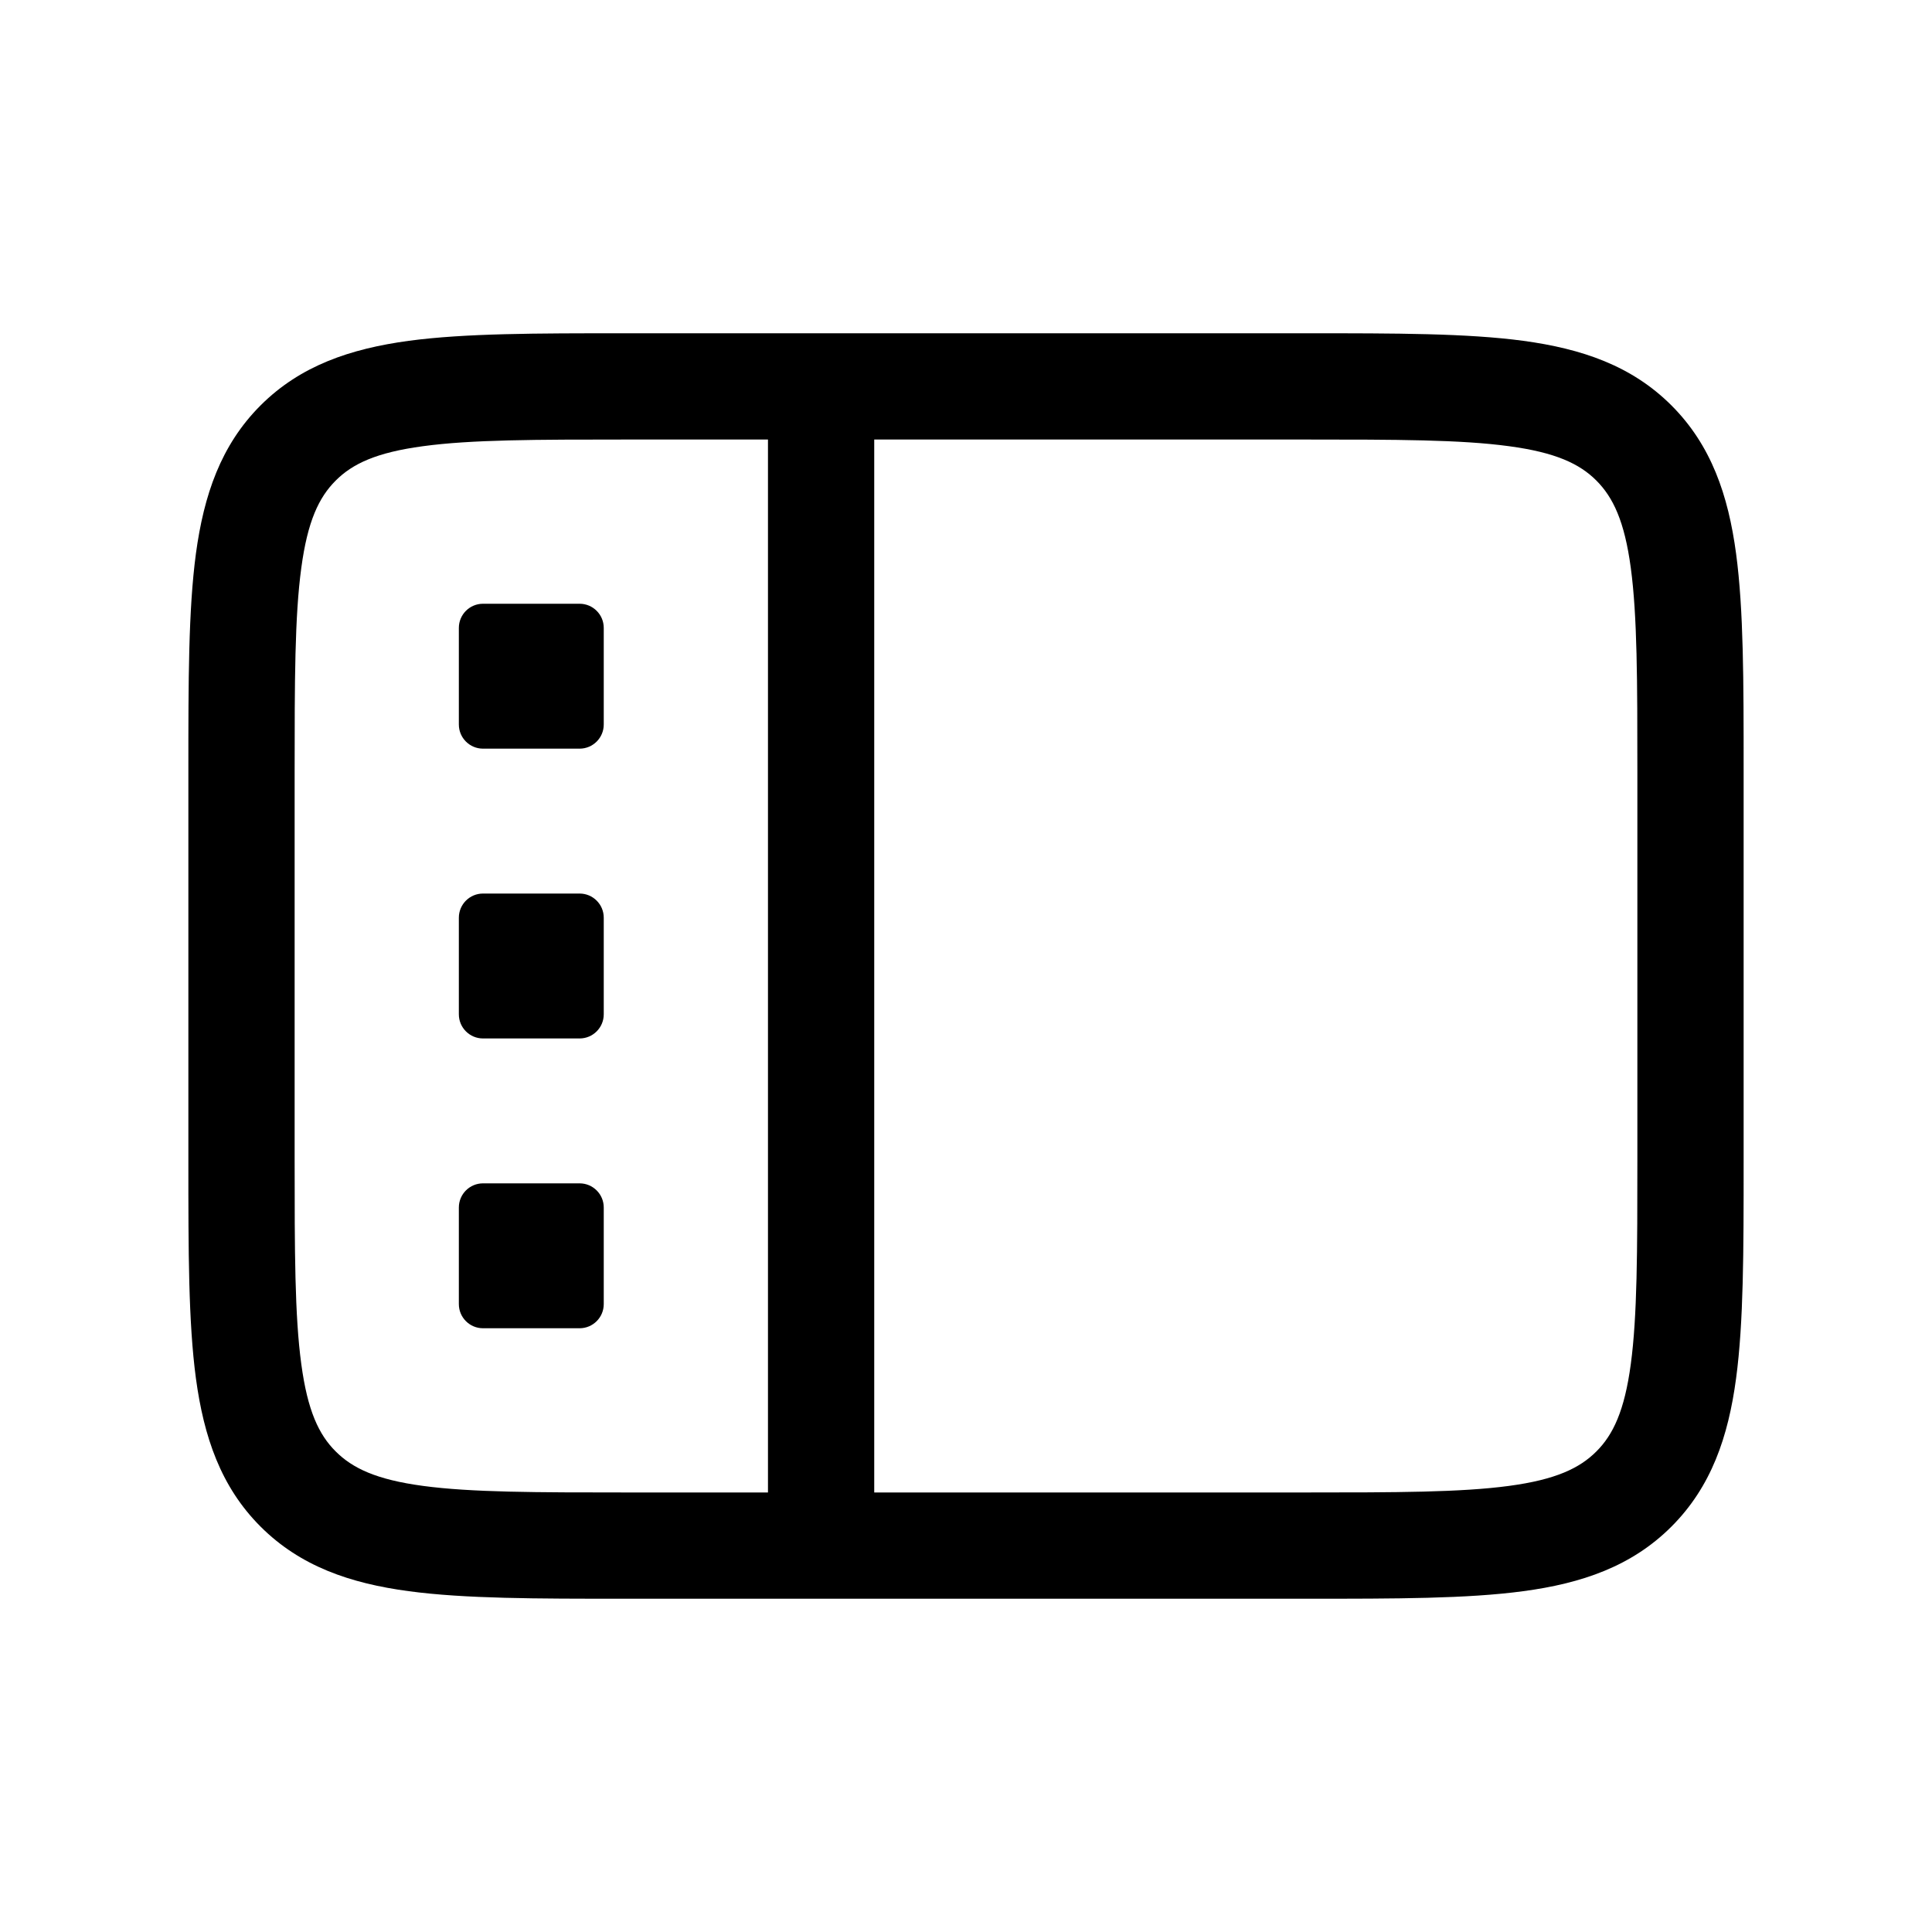
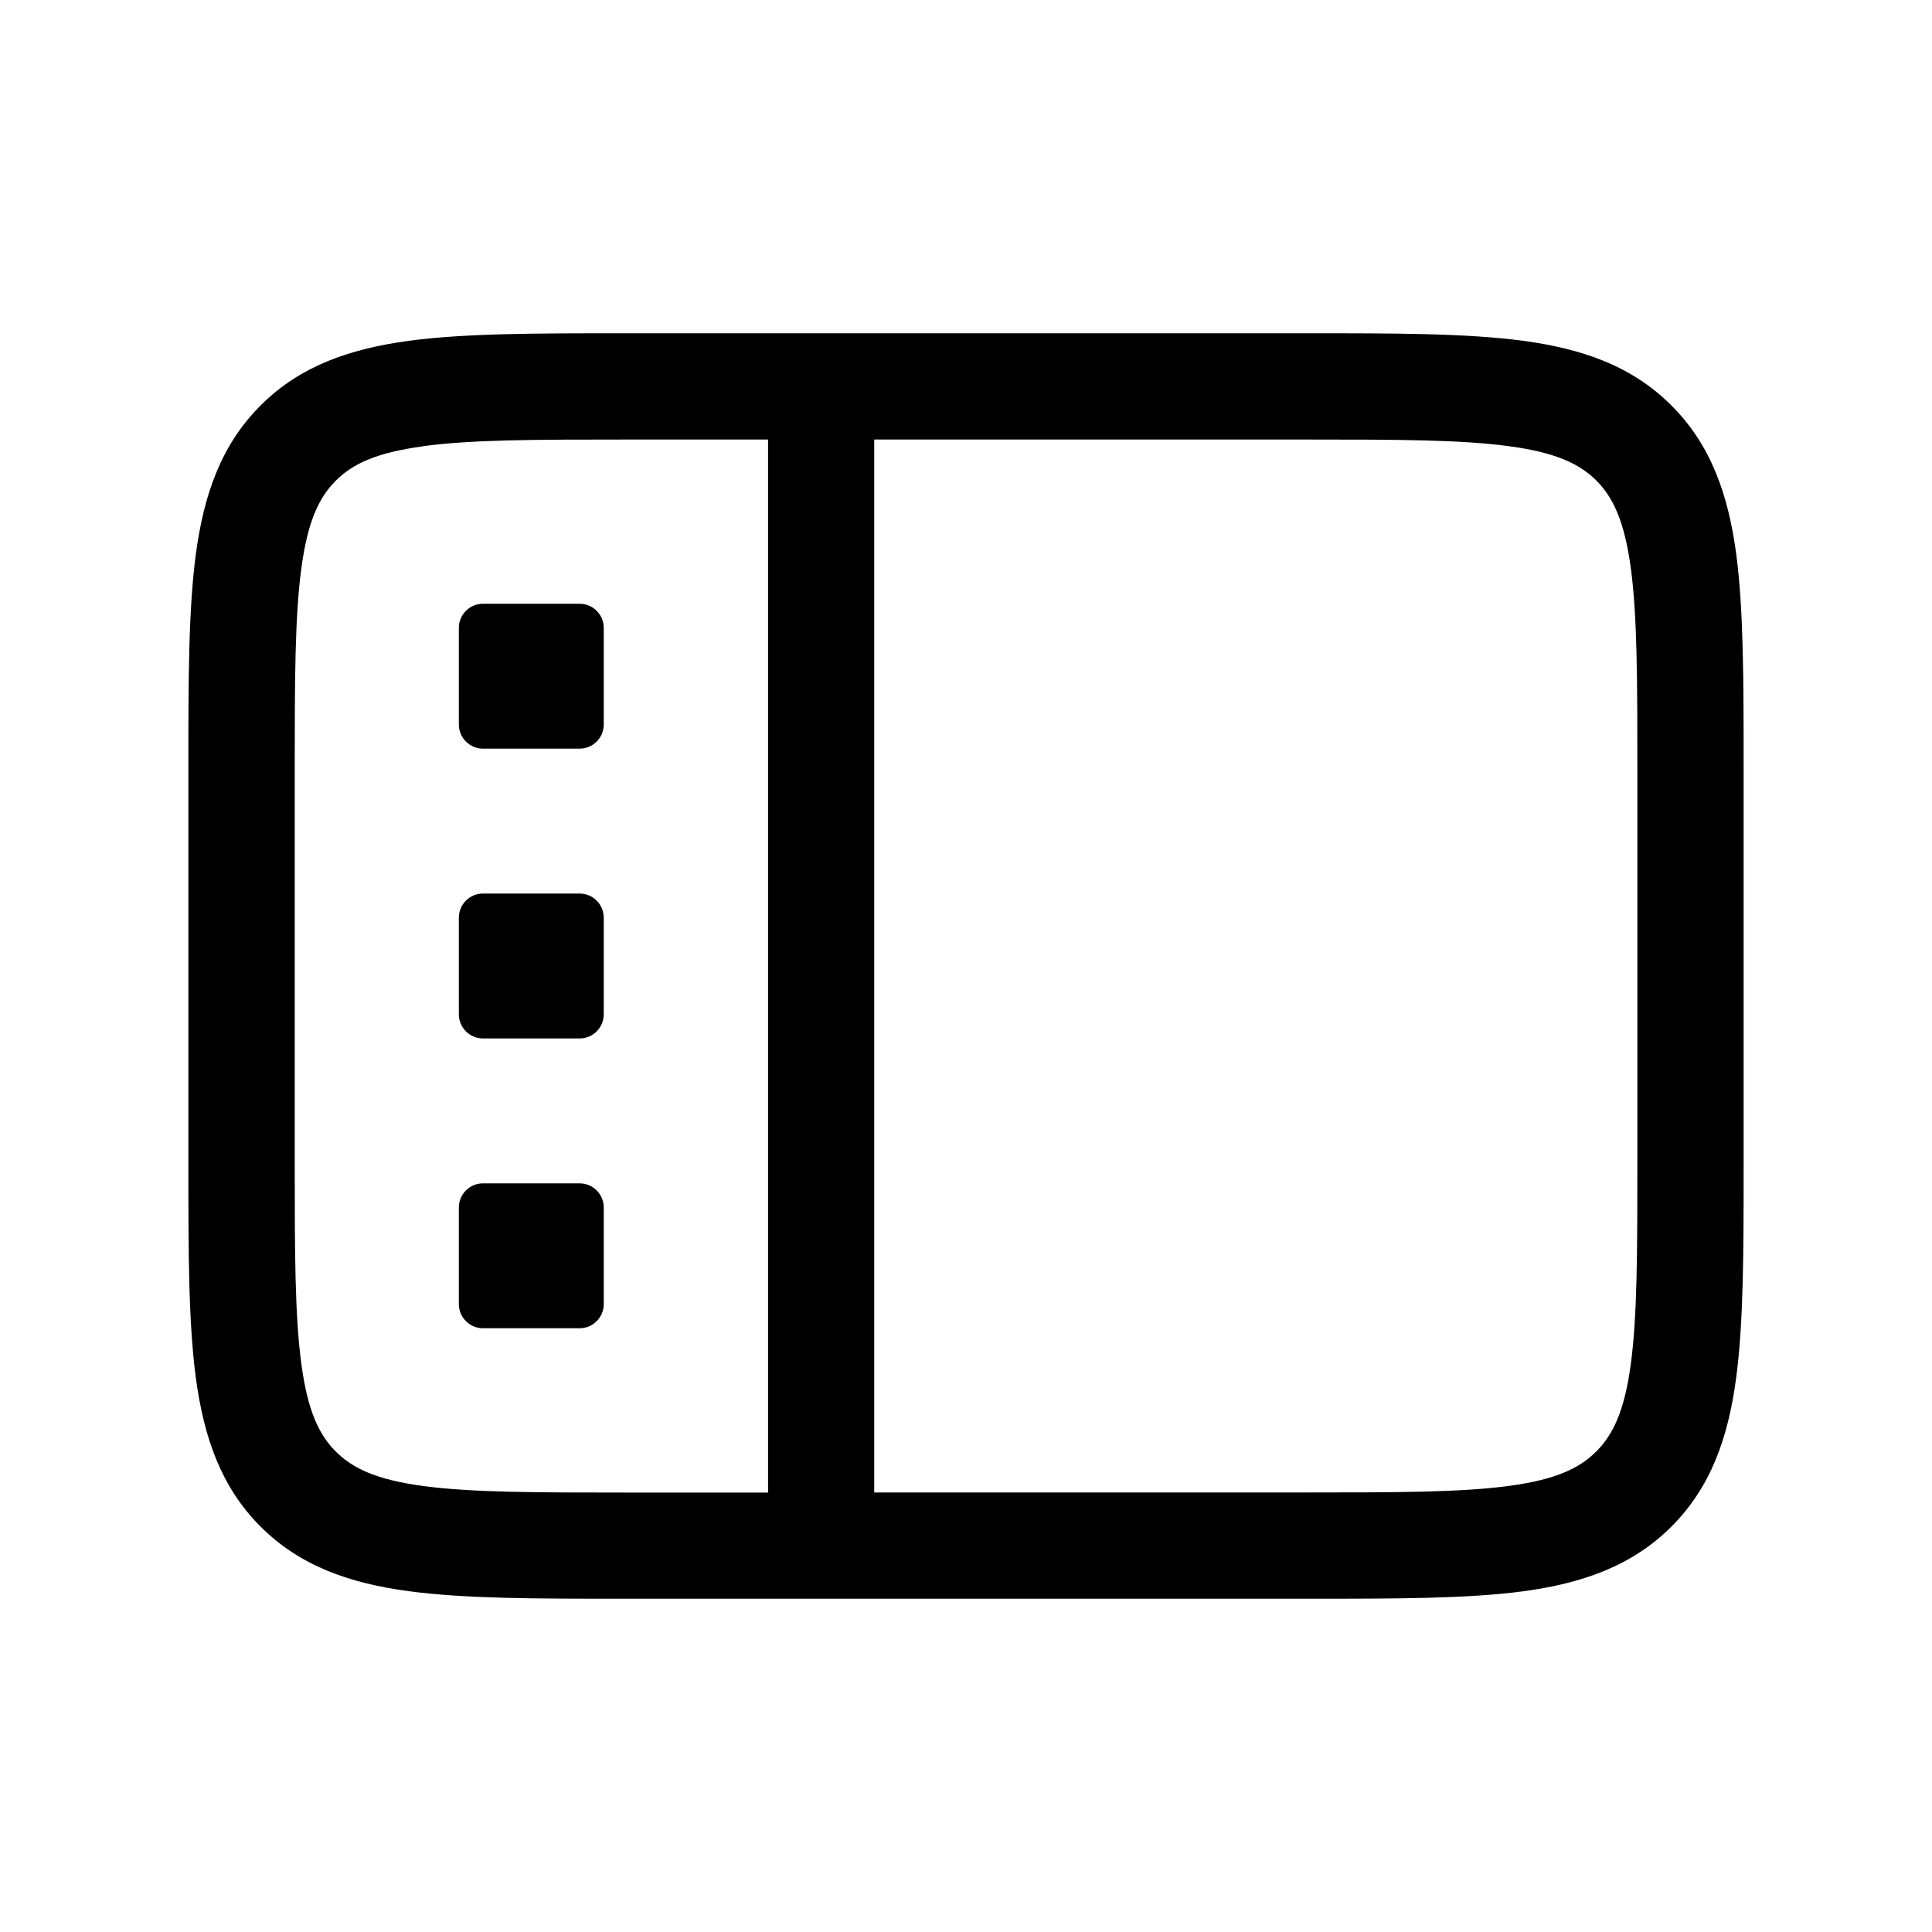
- <svg xmlns="http://www.w3.org/2000/svg" viewBox="0 0 20 20" fill="none">
-   <path fill-rule="evenodd" clip-rule="evenodd" d="M6.46 3.45L6.5 3.45H13.5L13.54 3.45C14.449 3.45 15.187 3.45 15.768 3.528C16.374 3.61 16.891 3.785 17.303 4.197C17.715 4.609 17.891 5.127 17.972 5.732C18.05 6.314 18.05 7.051 18.05 7.96V8V12V12.04C18.05 12.949 18.05 13.687 17.972 14.268C17.891 14.874 17.715 15.391 17.303 15.803C16.891 16.215 16.374 16.391 15.768 16.472C15.187 16.55 14.449 16.55 13.54 16.55H13.5H6.5H6.46C5.551 16.55 4.814 16.55 4.232 16.472C3.627 16.391 3.109 16.215 2.697 15.803C2.285 15.391 2.11 14.874 2.028 14.268C1.95 13.687 1.95 12.949 1.95 12.04L1.95 12V8L1.95 7.96C1.95 7.051 1.95 6.314 2.028 5.732C2.11 5.127 2.285 4.609 2.697 4.197C3.109 3.785 3.627 3.61 4.232 3.528C4.814 3.45 5.551 3.45 6.46 3.45ZM4.379 4.619C3.895 4.684 3.649 4.801 3.475 4.975C3.301 5.149 3.184 5.395 3.119 5.879C3.051 6.378 3.05 7.042 3.05 8V12C3.05 12.959 3.051 13.622 3.119 14.121C3.184 14.605 3.301 14.852 3.475 15.025C3.649 15.199 3.895 15.317 4.379 15.382C4.878 15.449 5.542 15.45 6.5 15.45H7.95V4.55H6.5C5.542 4.55 4.878 4.551 4.379 4.619ZM13.5 15.45H9.05V4.55H13.5C14.459 4.55 15.122 4.551 15.621 4.619C16.105 4.684 16.352 4.801 16.526 4.975C16.699 5.149 16.817 5.395 16.882 5.879C16.949 6.378 16.95 7.042 16.95 8V12C16.95 12.959 16.949 13.622 16.882 14.121C16.817 14.605 16.699 14.852 16.526 15.025C16.352 15.199 16.105 15.317 15.621 15.382C15.122 15.449 14.459 15.45 13.5 15.45ZM5 6.25C4.862 6.25 4.75 6.362 4.75 6.5V7.5C4.75 7.638 4.862 7.75 5 7.75H6C6.138 7.75 6.25 7.638 6.25 7.5V6.5C6.25 6.362 6.138 6.25 6 6.25H5ZM4.75 9.5C4.75 9.362 4.862 9.25 5 9.25H6C6.138 9.25 6.25 9.362 6.25 9.5V10.5C6.25 10.638 6.138 10.75 6 10.75H5C4.862 10.75 4.75 10.638 4.75 10.5V9.5ZM5 12.25C4.862 12.25 4.75 12.362 4.75 12.5V13.5C4.75 13.638 4.862 13.75 5 13.75H6C6.138 13.75 6.25 13.638 6.25 13.5V12.5C6.25 12.362 6.138 12.25 6 12.25H5Z" fill="currentColor" />
+ <svg xmlns="http://www.w3.org/2000/svg" fill="none" viewBox="0 0 20 20">
+   <path fill="currentColor" fill-rule="evenodd" d="M6.46 3.45h7.08c.909 0 1.647 0 2.228.078.606.082 1.123.257 1.535.67.412.411.588.929.67 1.534.077.582.077 1.32.077 2.228v4.08c0 .909 0 1.647-.078 2.228-.081.606-.257 1.123-.669 1.535-.412.412-.93.588-1.535.67-.581.077-1.319.077-2.228.077H6.46c-.909 0-1.646 0-2.228-.078-.605-.081-1.123-.257-1.535-.669-.412-.412-.587-.93-.669-1.535-.078-.581-.078-1.319-.078-2.228V7.96c0-.909 0-1.646.078-2.228.082-.605.257-1.123.67-1.535.411-.412.929-.587 1.534-.669.582-.078 1.32-.078 2.228-.078ZM4.38 4.62c-.484.065-.73.182-.904.356-.174.174-.291.42-.356.904-.068.5-.069 1.163-.069 2.121v4c0 .959.001 1.622.069 2.121.065.484.182.73.356.904.174.174.42.292.904.357.5.067 1.163.068 2.121.068h1.45V4.55H6.5c-.958 0-1.622.001-2.121.069ZM13.5 15.45H9.05V4.55h4.45c.959 0 1.622.001 2.121.069.484.065.73.182.905.356.173.174.29.42.356.904.067.5.068 1.163.068 2.121v4c0 .959-.001 1.622-.068 2.121-.065.484-.183.73-.357.904-.173.174-.42.292-.903.357-.5.067-1.163.068-2.122.068ZM5 6.25a.25.25 0 0 0-.25.25v1c0 .138.112.25.25.25h1a.25.25 0 0 0 .25-.25v-1A.25.25 0 0 0 6 6.25H5ZM4.75 9.5A.25.25 0 0 1 5 9.25h1a.25.25 0 0 1 .25.25v1a.25.25 0 0 1-.25.25H5a.25.25 0 0 1-.25-.25v-1ZM5 12.25a.25.25 0 0 0-.25.25v1c0 .138.112.25.25.25h1a.25.25 0 0 0 .25-.25v-1a.25.25 0 0 0-.25-.25H5Z" clip-rule="evenodd" />
</svg>
